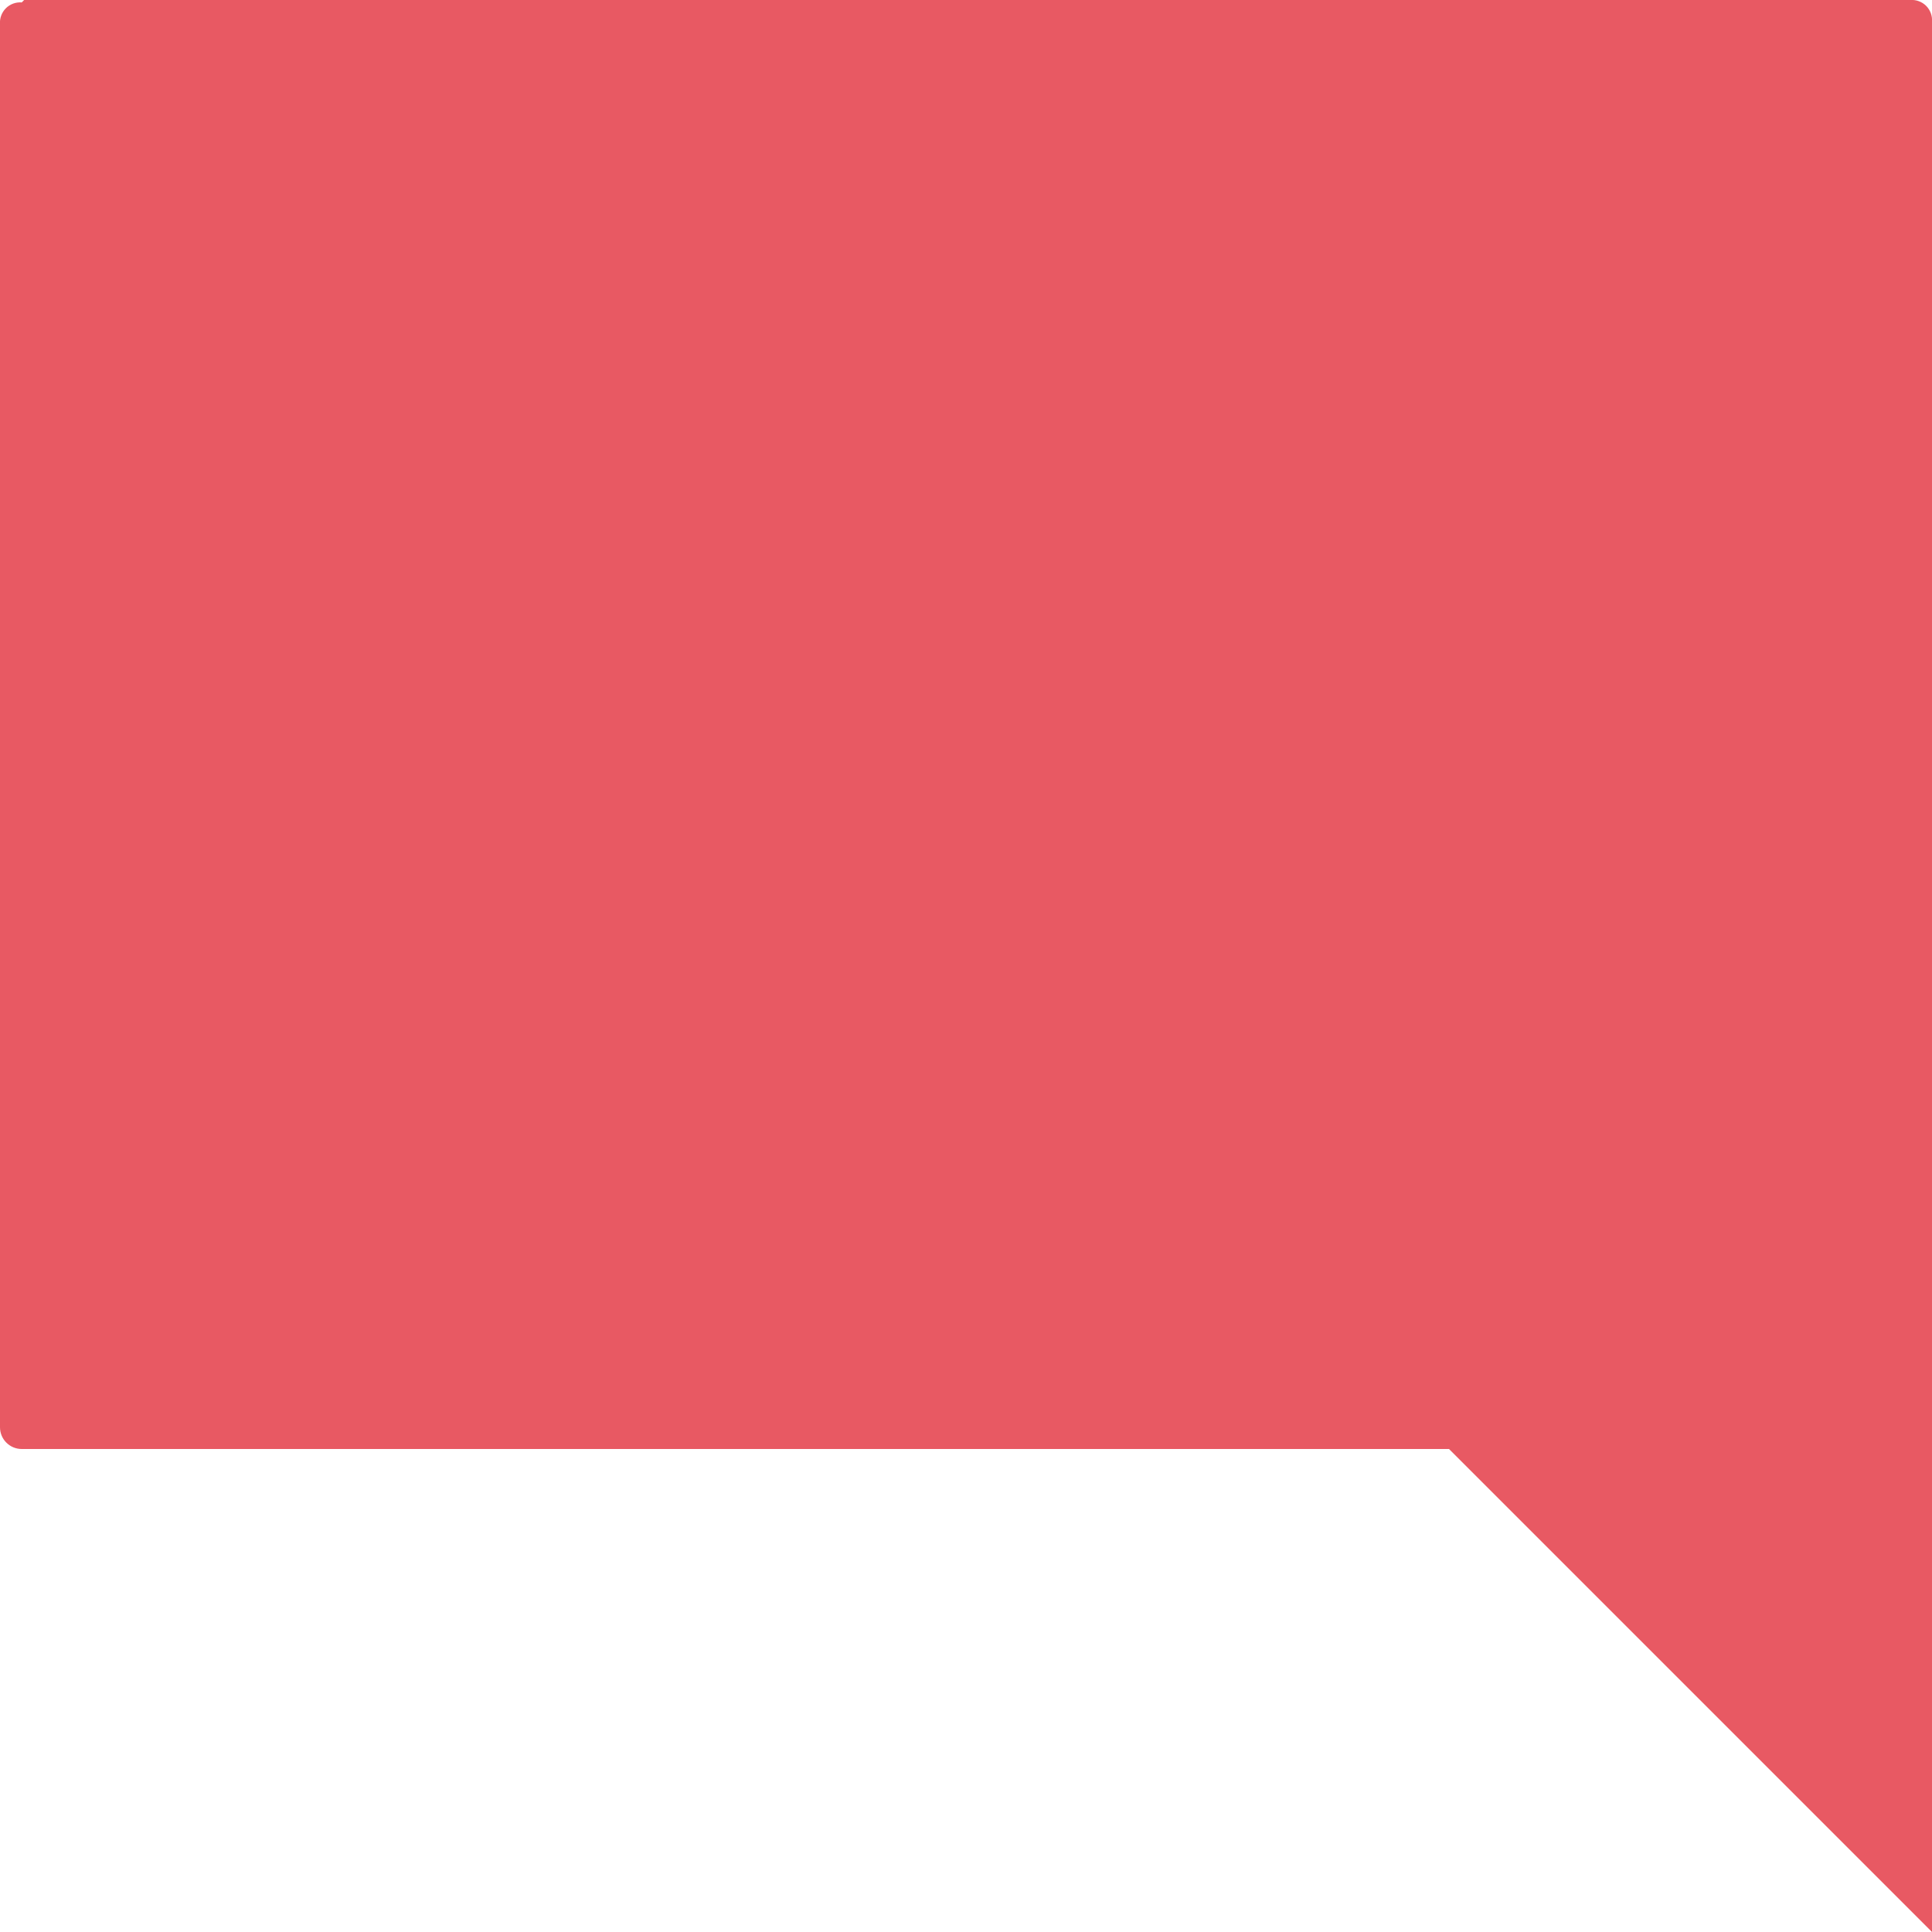
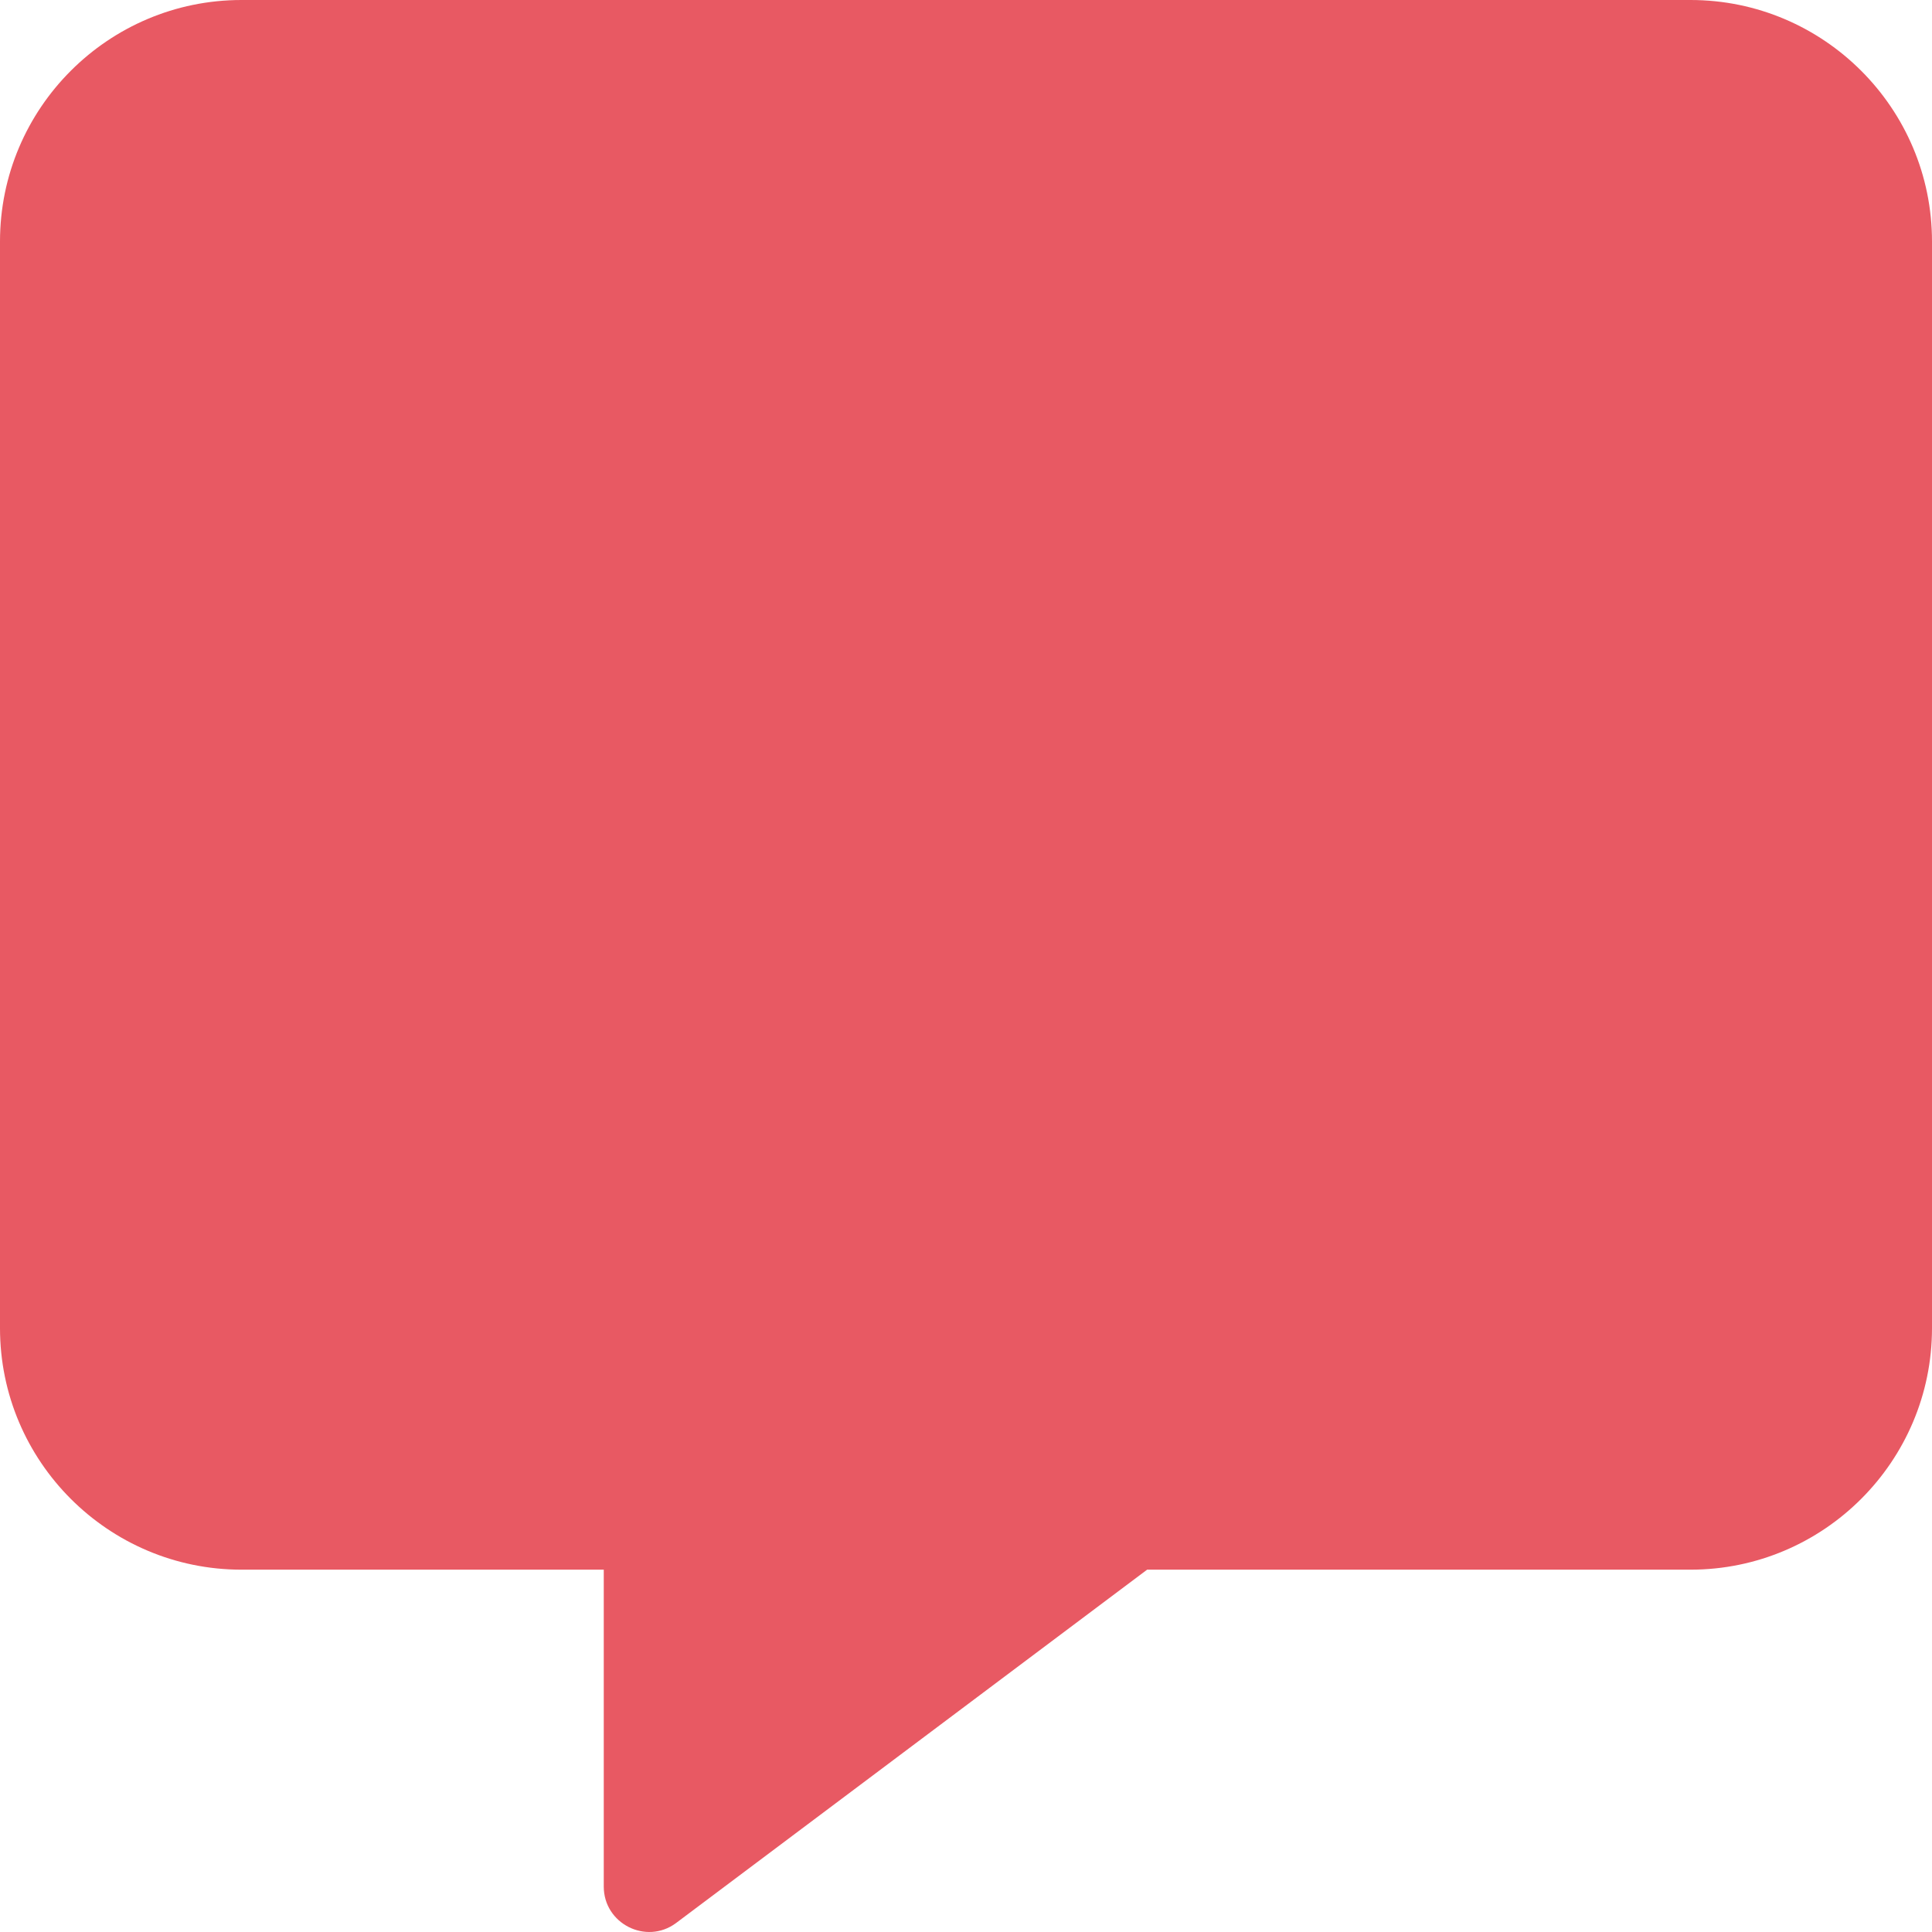
- <svg xmlns="http://www.w3.org/2000/svg" width="64px" height="64px" viewBox="0 0 64 64" version="1.1">
+ <svg xmlns="http://www.w3.org/2000/svg" width="63px" height="63px" viewBox="0 0 63 63" version="1.1">
  <defs />
  <g id="Page-1" stroke="none" stroke-width="1" fill="none" fill-rule="evenodd">
-     <g id="comment" transform="translate(-1, -1)" fill="#E85963" fill-rule="nonzero">
-       <path d="M1.72,1.08 C1.525,1.065 1.333,1.136 1.194,1.274 C1.056,1.413 0.985,1.605 1,1.8 L1,48.28 C1,48.678 1.322,49 1.72,49 L49,49 L65,65 L65,1.72 C65.015,1.525 64.944,1.333 64.806,1.194 C64.667,1.056 64.475,0.985 64.28,1 L1.8,1 L1.72,1.08 Z" id="Shape" />
+     <g id="comment" fill="#E85963" fill-rule="nonzero">
+       <path d="M55.125,0 L7.875,0 C3.531,0 0,3.531 0,7.875 L0,43.31 C0,47.653 3.531,51.185 7.875,51.185 L19.688,51.185 L19.688,61.52 C19.688,62.726 21.066,63.427 22.038,62.713 L37.406,51.185 L55.125,51.185 C59.469,51.185 63,47.653 63,43.31 L63,7.875 C63,3.531 59.469,0 55.125,0 Z" id="Shape" />
    </g>
  </g>
</svg>
